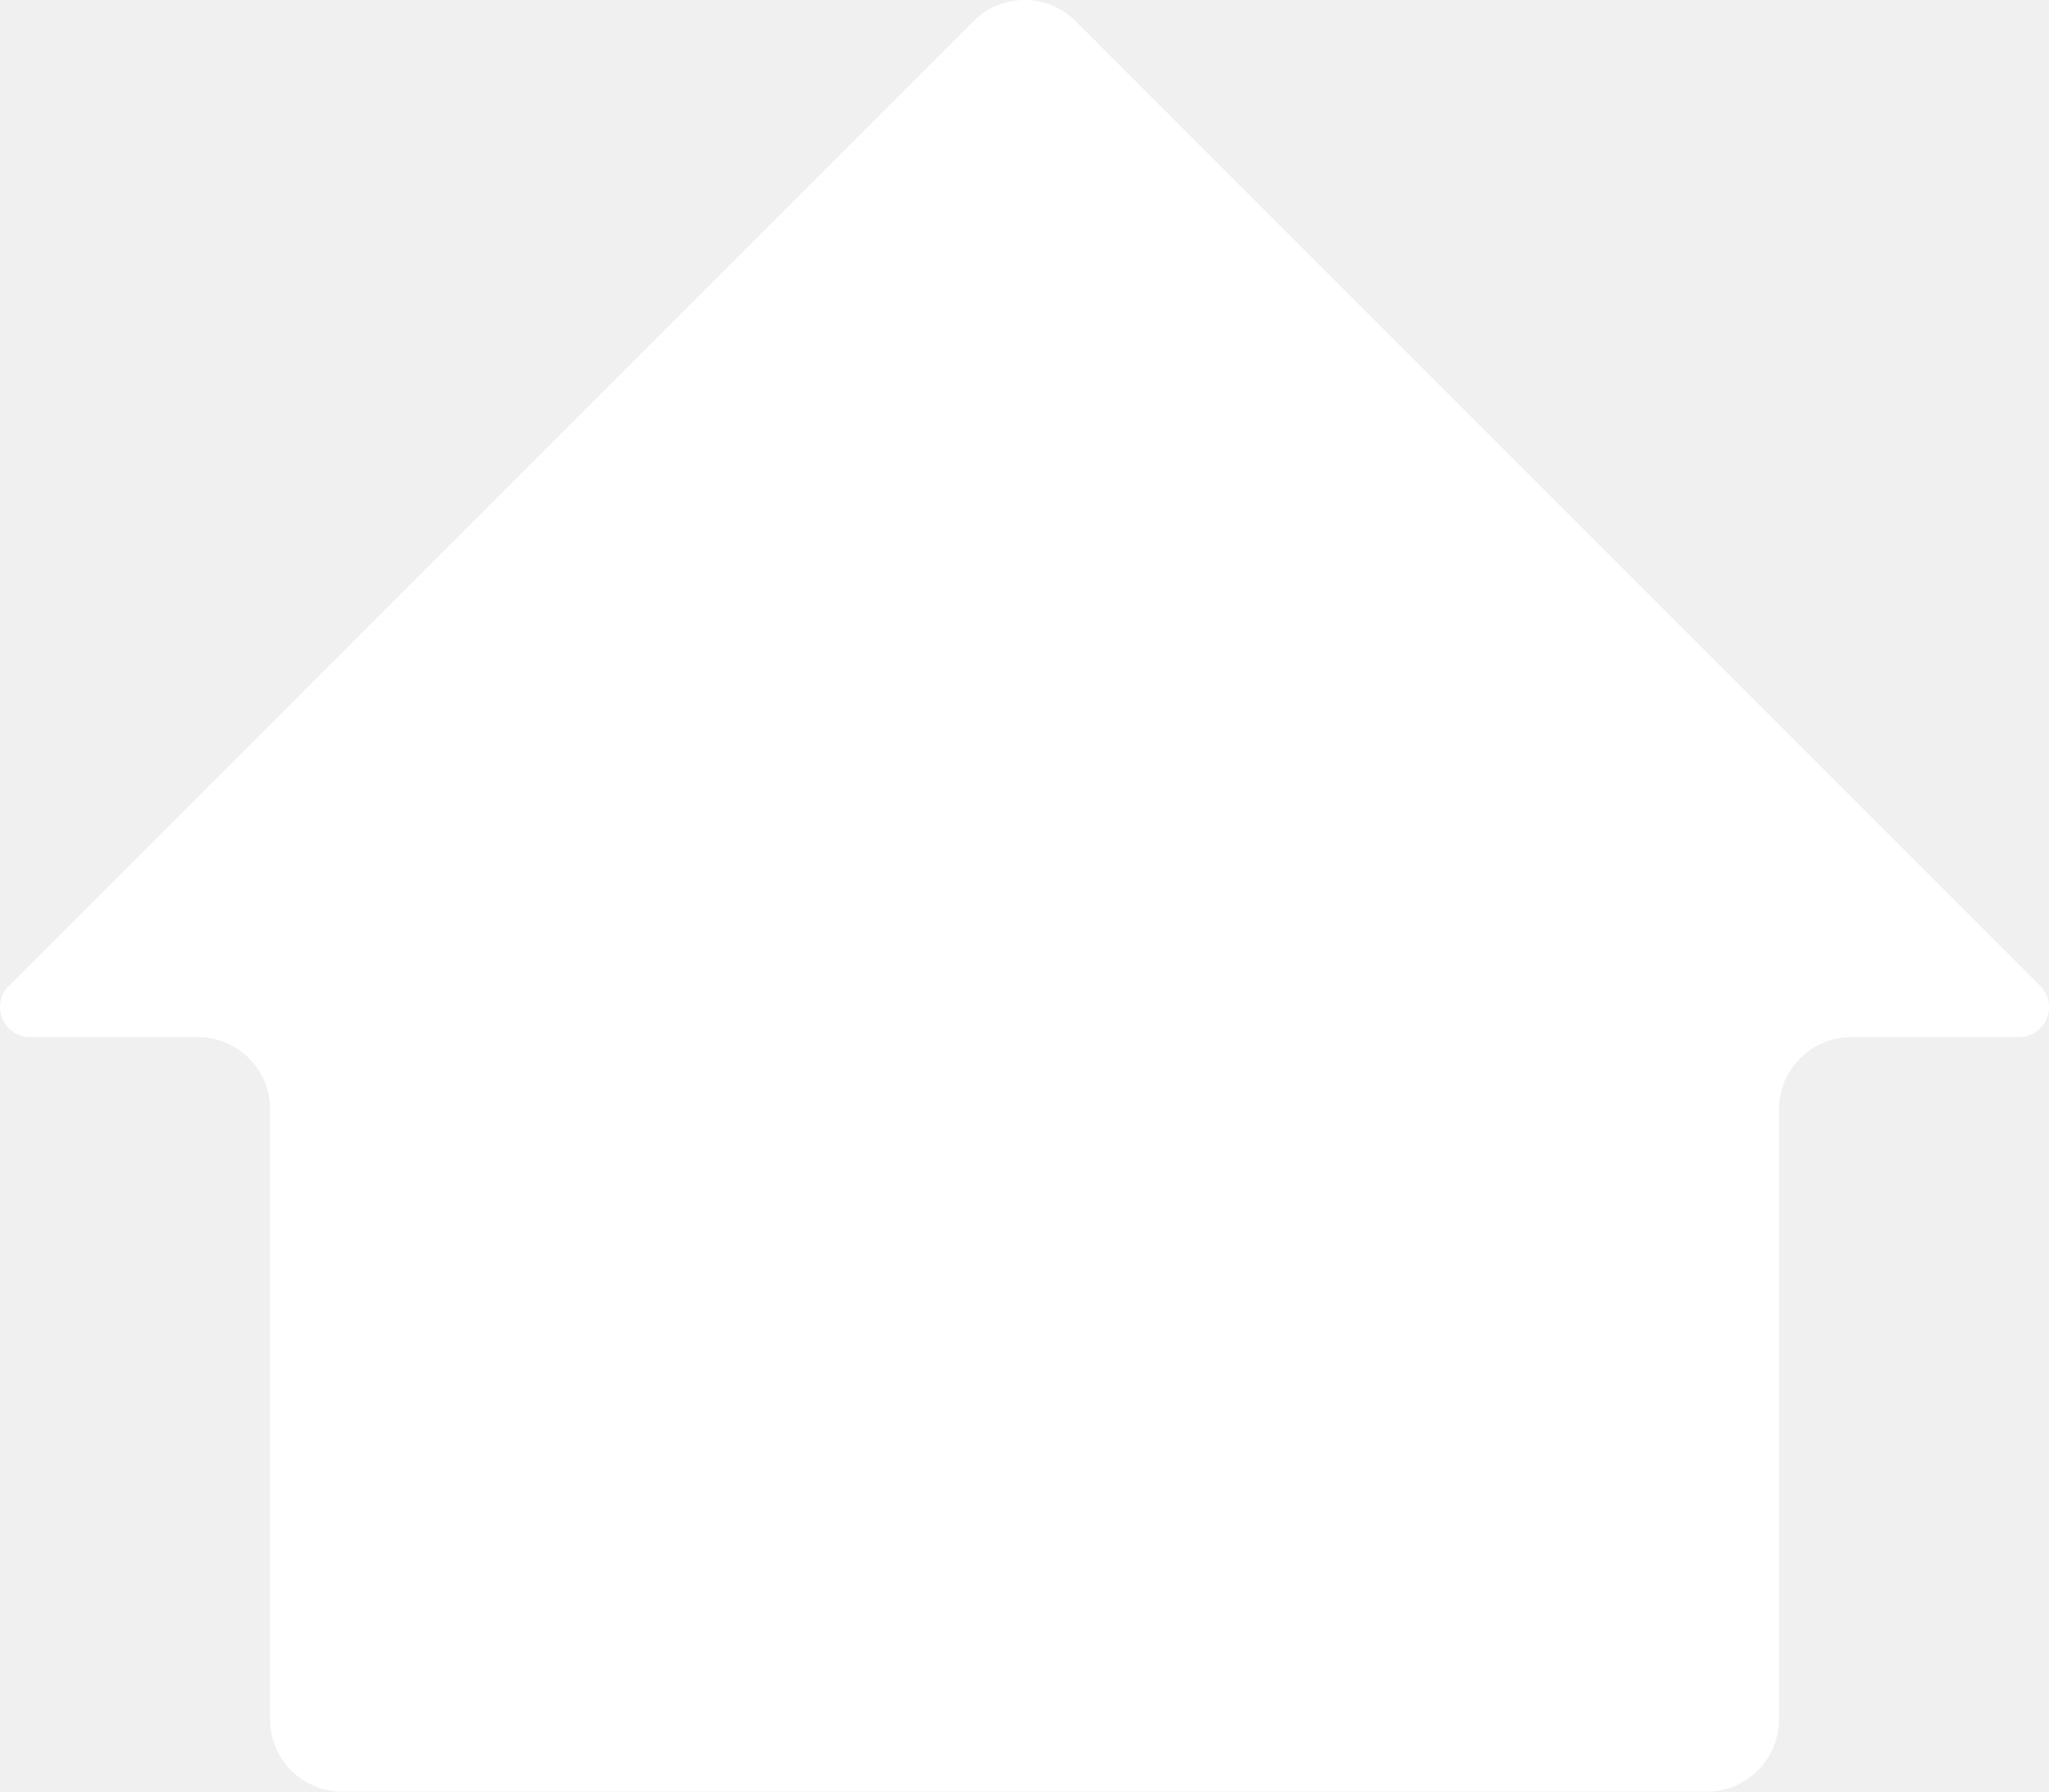
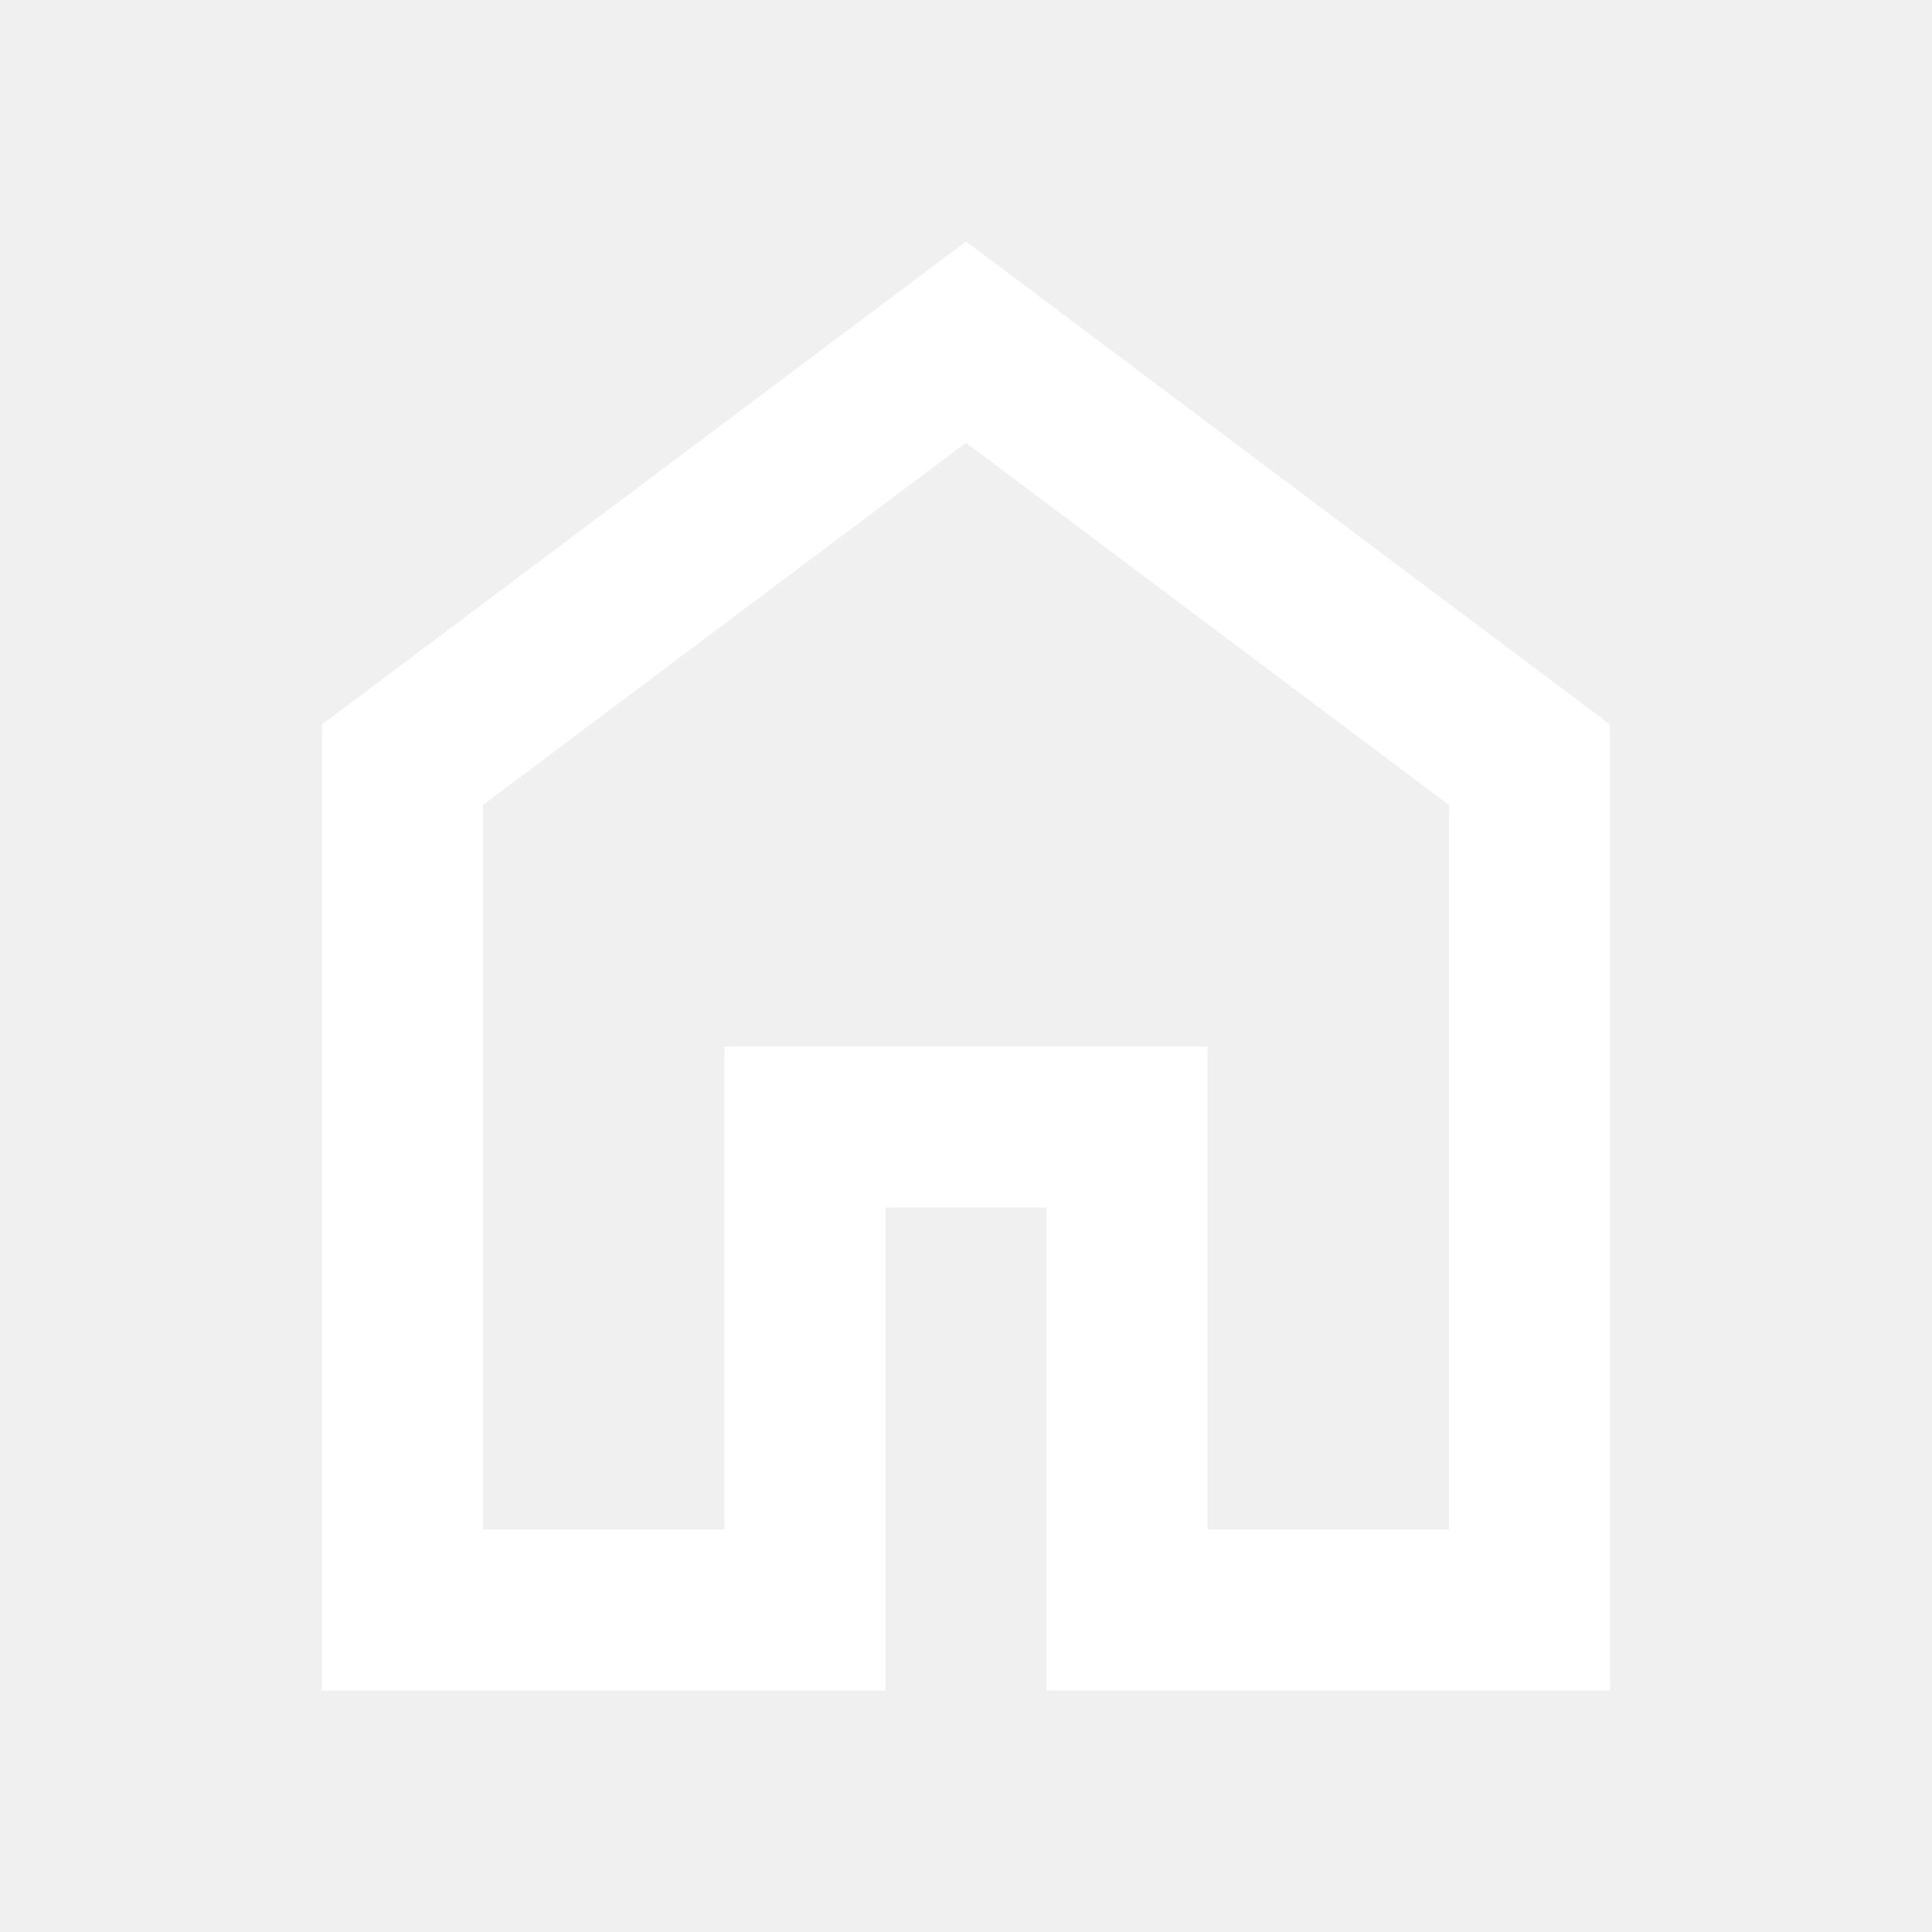
- <svg xmlns="http://www.w3.org/2000/svg" width="74.925mm" height="65.503mm" viewBox="0 0 74.925 65.503" version="1.1" id="svg5">
-   <defs id="defs2">
-     </defs>
-   <g id="layer1" transform="translate(-36.39686,-76.87736)">
-     <path id="path2765" style="fill:#ffffff;stroke-width:0.424;stroke-miterlimit:3.2" d="M 71.989,77.652 36.718,112.923 a 1.096,1.096 67.5 0 0 0.775,1.871 h 6.135 a 2.646,2.646 45 0 1 2.646,2.646 v 22.294 a 2.646,2.646 45 0 0 2.646,2.646 h 49.881 a 2.646,2.646 135 0 0 2.646,-2.646 v -22.294 a 2.646,2.646 135 0 1 2.646,-2.646 l 6.135,0 a 1.096,1.096 112.5 0 0 0.775,-1.871 L 75.73,77.652 a 2.646,2.646 180 0 0 -3.742,0 z" />
-   </g>
+ <svg xmlns="http://www.w3.org/2000/svg" height="24" viewBox="0 -960 960 960" width="24" version="1.1" id="svg17934">
+   <defs id="defs17938" />
+   <path d="M240-200h120v-240h240v240h120v-360L480-740 240-560v360Zm-80 80v-480l320-240 320 240v480H520v-240h-80v240H160Zm320-350Z" id="path17932" style="fill:#ffffff;fill-opacity:1;stroke:none;stroke-opacity:1" />
</svg>
